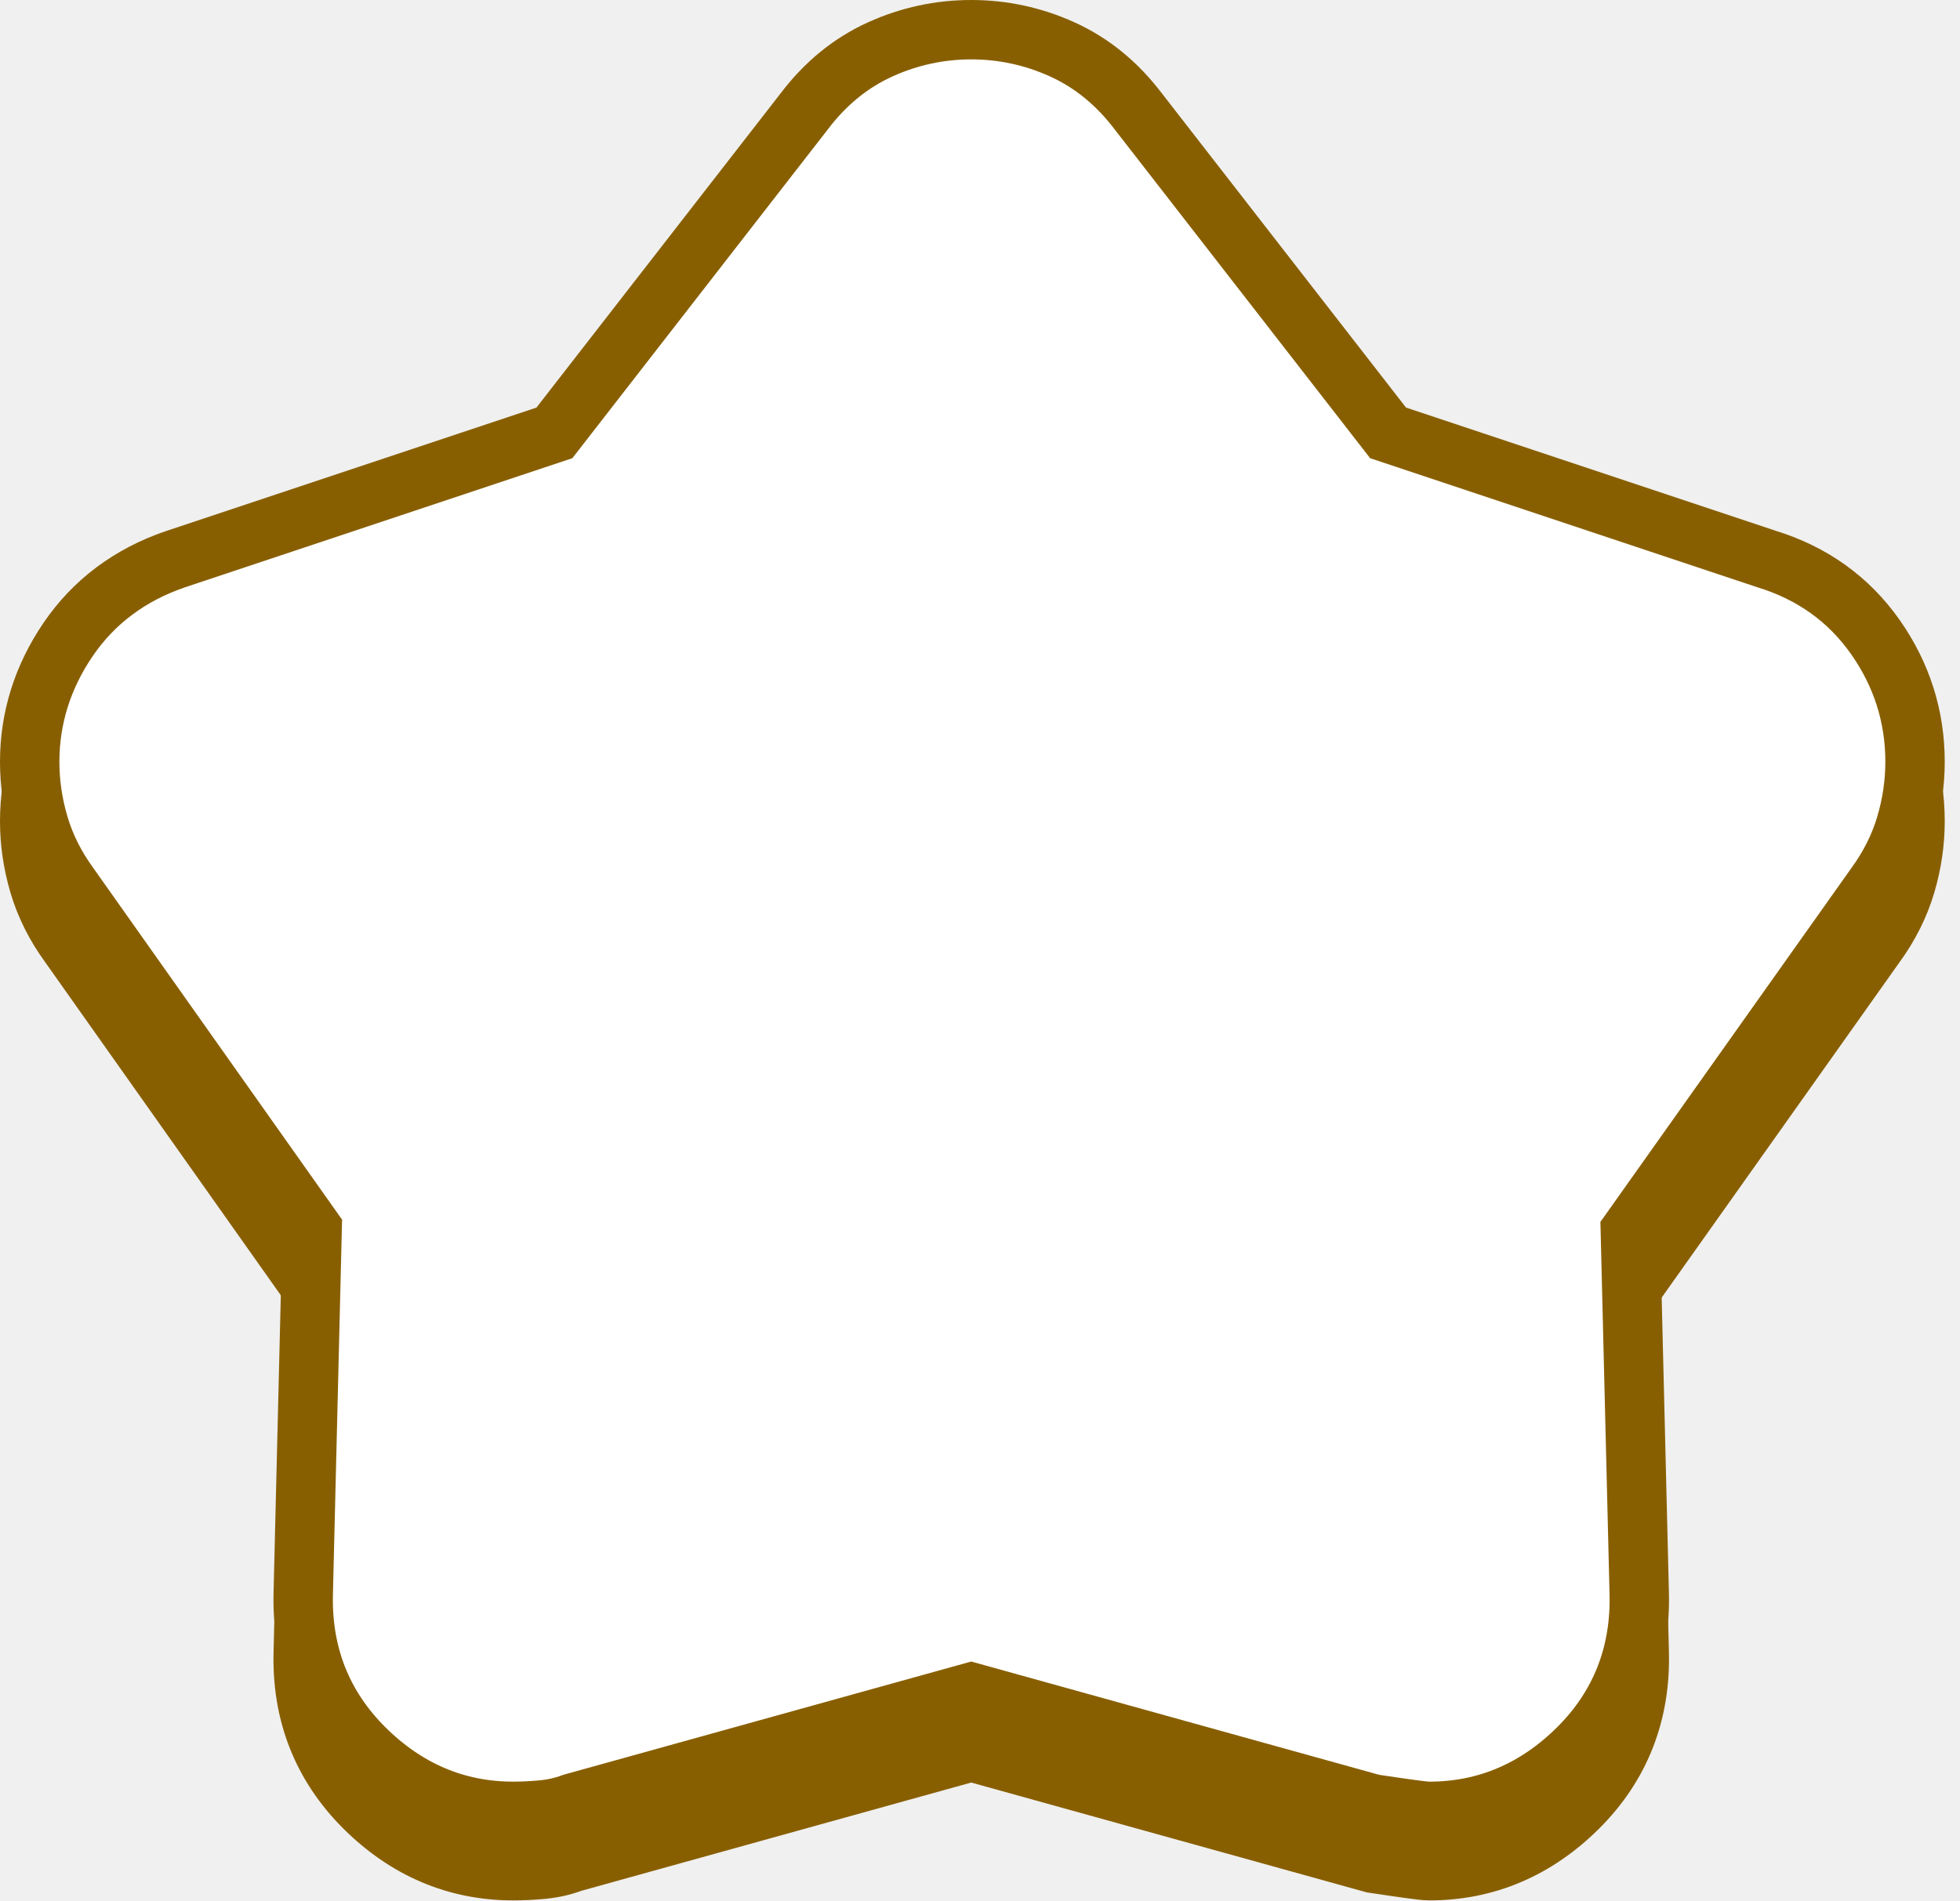
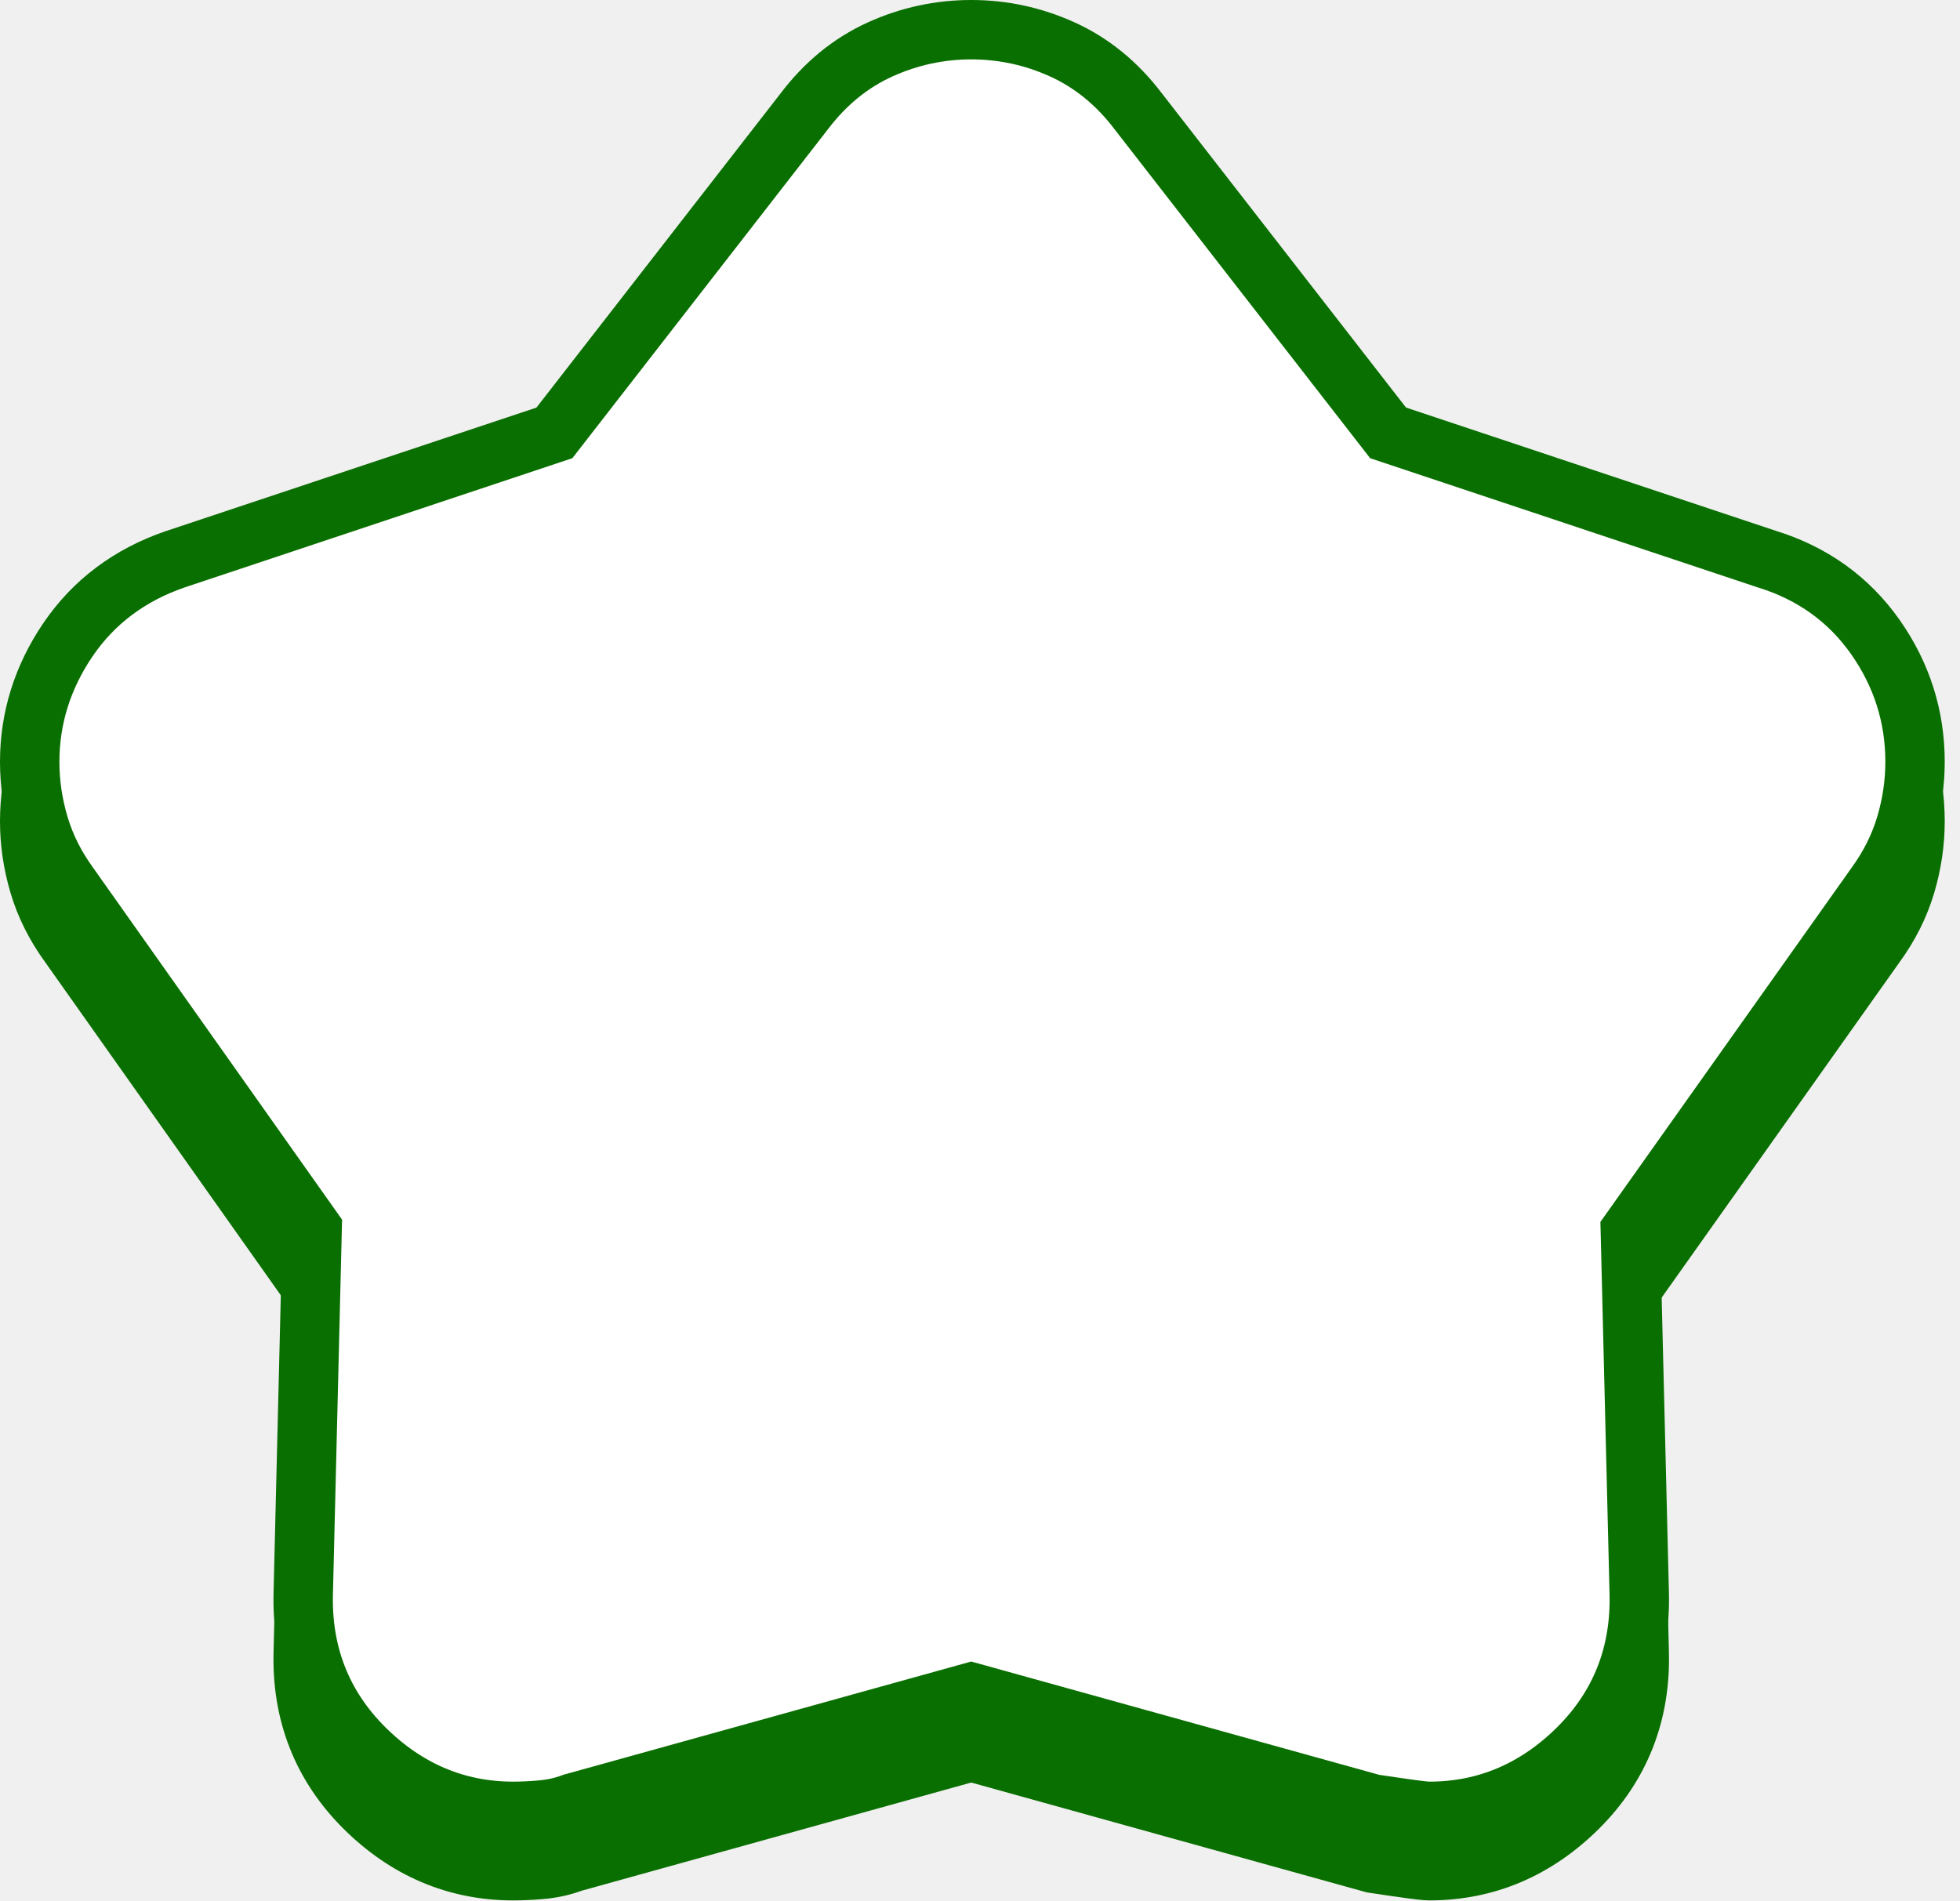
<svg xmlns="http://www.w3.org/2000/svg" width="66" height="64" viewBox="0 0 66 64" fill="none">
-   <path d="M46.178 62.735L46.237 62.751L46.298 62.76C46.811 62.837 47.213 62.895 47.501 62.934C47.743 62.967 47.997 63 48.134 63C50.052 63 51.734 62.273 53.138 60.878C54.568 59.456 55.256 57.686 55.198 55.639C55.198 55.638 55.198 55.638 55.198 55.637L54.899 43.458L63.146 31.829C63.616 31.186 63.963 30.5 64.177 29.771C64.382 29.073 64.486 28.368 64.486 27.658C64.486 26.127 64.038 24.719 63.154 23.459C62.255 22.178 61.021 21.299 59.493 20.829L46.742 16.579L38.335 5.758C37.631 4.827 36.775 4.117 35.765 3.661C34.792 3.221 33.769 3 32.705 3C31.641 3 30.618 3.221 29.645 3.661C28.635 4.117 27.779 4.827 27.075 5.758L18.668 16.579L5.906 20.833L5.906 20.833L5.896 20.836C4.375 21.359 3.157 22.263 2.285 23.548C1.436 24.8 1 26.178 1 27.658C1 28.368 1.104 29.073 1.309 29.771C1.523 30.5 1.87 31.186 2.339 31.828L10.511 43.381L10.212 55.637C10.212 55.638 10.212 55.639 10.212 55.639C10.153 57.686 10.842 59.456 12.272 60.878C13.675 62.273 15.357 63 17.276 63C17.564 63 17.873 62.986 18.203 62.958C18.577 62.927 18.938 62.851 19.28 62.721L32.705 58.993L46.178 62.735Z" fill="#885F00" stroke="#885F00" stroke-width="2" />
-   <path d="M46.178 60.735L46.237 60.751L46.298 60.76C46.811 60.837 47.213 60.895 47.501 60.934C47.743 60.967 47.997 61 48.134 61C50.052 61 51.734 60.273 53.138 58.878C54.568 57.456 55.256 55.686 55.198 53.639C55.198 53.638 55.198 53.638 55.198 53.637L54.899 41.458L63.146 29.829C63.616 29.186 63.963 28.5 64.177 27.771C64.382 27.073 64.486 26.368 64.486 25.658C64.486 24.127 64.038 22.719 63.154 21.459C62.255 20.178 61.021 19.299 59.493 18.829L46.742 14.579L38.335 3.758C37.631 2.827 36.775 2.117 35.765 1.661C34.792 1.221 33.769 1 32.705 1C31.641 1 30.618 1.221 29.645 1.661C28.635 2.117 27.779 2.827 27.075 3.758L18.668 14.579L5.906 18.833L5.906 18.833L5.896 18.836C4.375 19.359 3.157 20.263 2.285 21.548C1.436 22.8 1 24.178 1 25.658C1 26.368 1.104 27.073 1.309 27.771C1.523 28.5 1.87 29.186 2.339 29.828L10.511 41.381L10.212 53.637C10.212 53.638 10.212 53.639 10.212 53.639C10.153 55.686 10.842 57.456 12.272 58.878C13.675 60.273 15.357 61 17.276 61C17.564 61 17.873 60.986 18.203 60.958C18.577 60.927 18.938 60.851 19.28 60.721L32.705 56.993L46.178 60.735Z" fill="white" stroke="#885F00" stroke-width="2" />
+   <path d="M46.178 62.735L46.237 62.751L46.298 62.76C46.811 62.837 47.213 62.895 47.501 62.934C47.743 62.967 47.997 63 48.134 63C50.052 63 51.734 62.273 53.138 60.878C54.568 59.456 55.256 57.686 55.198 55.639C55.198 55.638 55.198 55.638 55.198 55.637L54.899 43.458L63.146 31.829C63.616 31.186 63.963 30.5 64.177 29.771C64.382 29.073 64.486 28.368 64.486 27.658C64.486 26.127 64.038 24.719 63.154 23.459C62.255 22.178 61.021 21.299 59.493 20.829L46.742 16.579L38.335 5.758C37.631 4.827 36.775 4.117 35.765 3.661C34.792 3.221 33.769 3 32.705 3C31.641 3 30.618 3.221 29.645 3.661C28.635 4.117 27.779 4.827 27.075 5.758L18.668 16.579L5.906 20.833L5.906 20.833L5.896 20.836C4.375 21.359 3.157 22.263 2.285 23.548C1.436 24.8 1 26.178 1 27.658C1 28.368 1.104 29.073 1.309 29.771C1.523 30.5 1.87 31.186 2.339 31.828L10.511 43.381L10.212 55.637C10.212 55.638 10.212 55.639 10.212 55.639C10.153 57.686 10.842 59.456 12.272 60.878C13.675 62.273 15.357 63 17.276 63C17.564 63 17.873 62.986 18.203 62.958C18.577 62.927 18.938 62.851 19.28 62.721L32.705 58.993L46.178 62.735Z" fill="#096F00" stroke="#096F00" stroke-width="2" />
+   <path d="M46.178 60.735L46.237 60.751L46.298 60.76C46.811 60.837 47.213 60.895 47.501 60.934C47.743 60.967 47.997 61 48.134 61C50.052 61 51.734 60.273 53.138 58.878C54.568 57.456 55.256 55.686 55.198 53.639C55.198 53.638 55.198 53.638 55.198 53.637L54.899 41.458L63.146 29.829C63.616 29.186 63.963 28.5 64.177 27.771C64.382 27.073 64.486 26.368 64.486 25.658C64.486 24.127 64.038 22.719 63.154 21.459C62.255 20.178 61.021 19.299 59.493 18.829L46.742 14.579L38.335 3.758C37.631 2.827 36.775 2.117 35.765 1.661C34.792 1.221 33.769 1 32.705 1C31.641 1 30.618 1.221 29.645 1.661C28.635 2.117 27.779 2.827 27.075 3.758L18.668 14.579L5.906 18.833L5.906 18.833L5.896 18.836C4.375 19.359 3.157 20.263 2.285 21.548C1.436 22.8 1 24.178 1 25.658C1 26.368 1.104 27.073 1.309 27.771C1.523 28.5 1.87 29.186 2.339 29.828L10.511 41.381L10.212 53.637C10.212 53.638 10.212 53.639 10.212 53.639C10.153 55.686 10.842 57.456 12.272 58.878C13.675 60.273 15.357 61 17.276 61C17.564 61 17.873 60.986 18.203 60.958C18.577 60.927 18.938 60.851 19.28 60.721L32.705 56.993L46.178 60.735Z" fill="white" stroke="#096F00" stroke-width="2" />
</svg>
